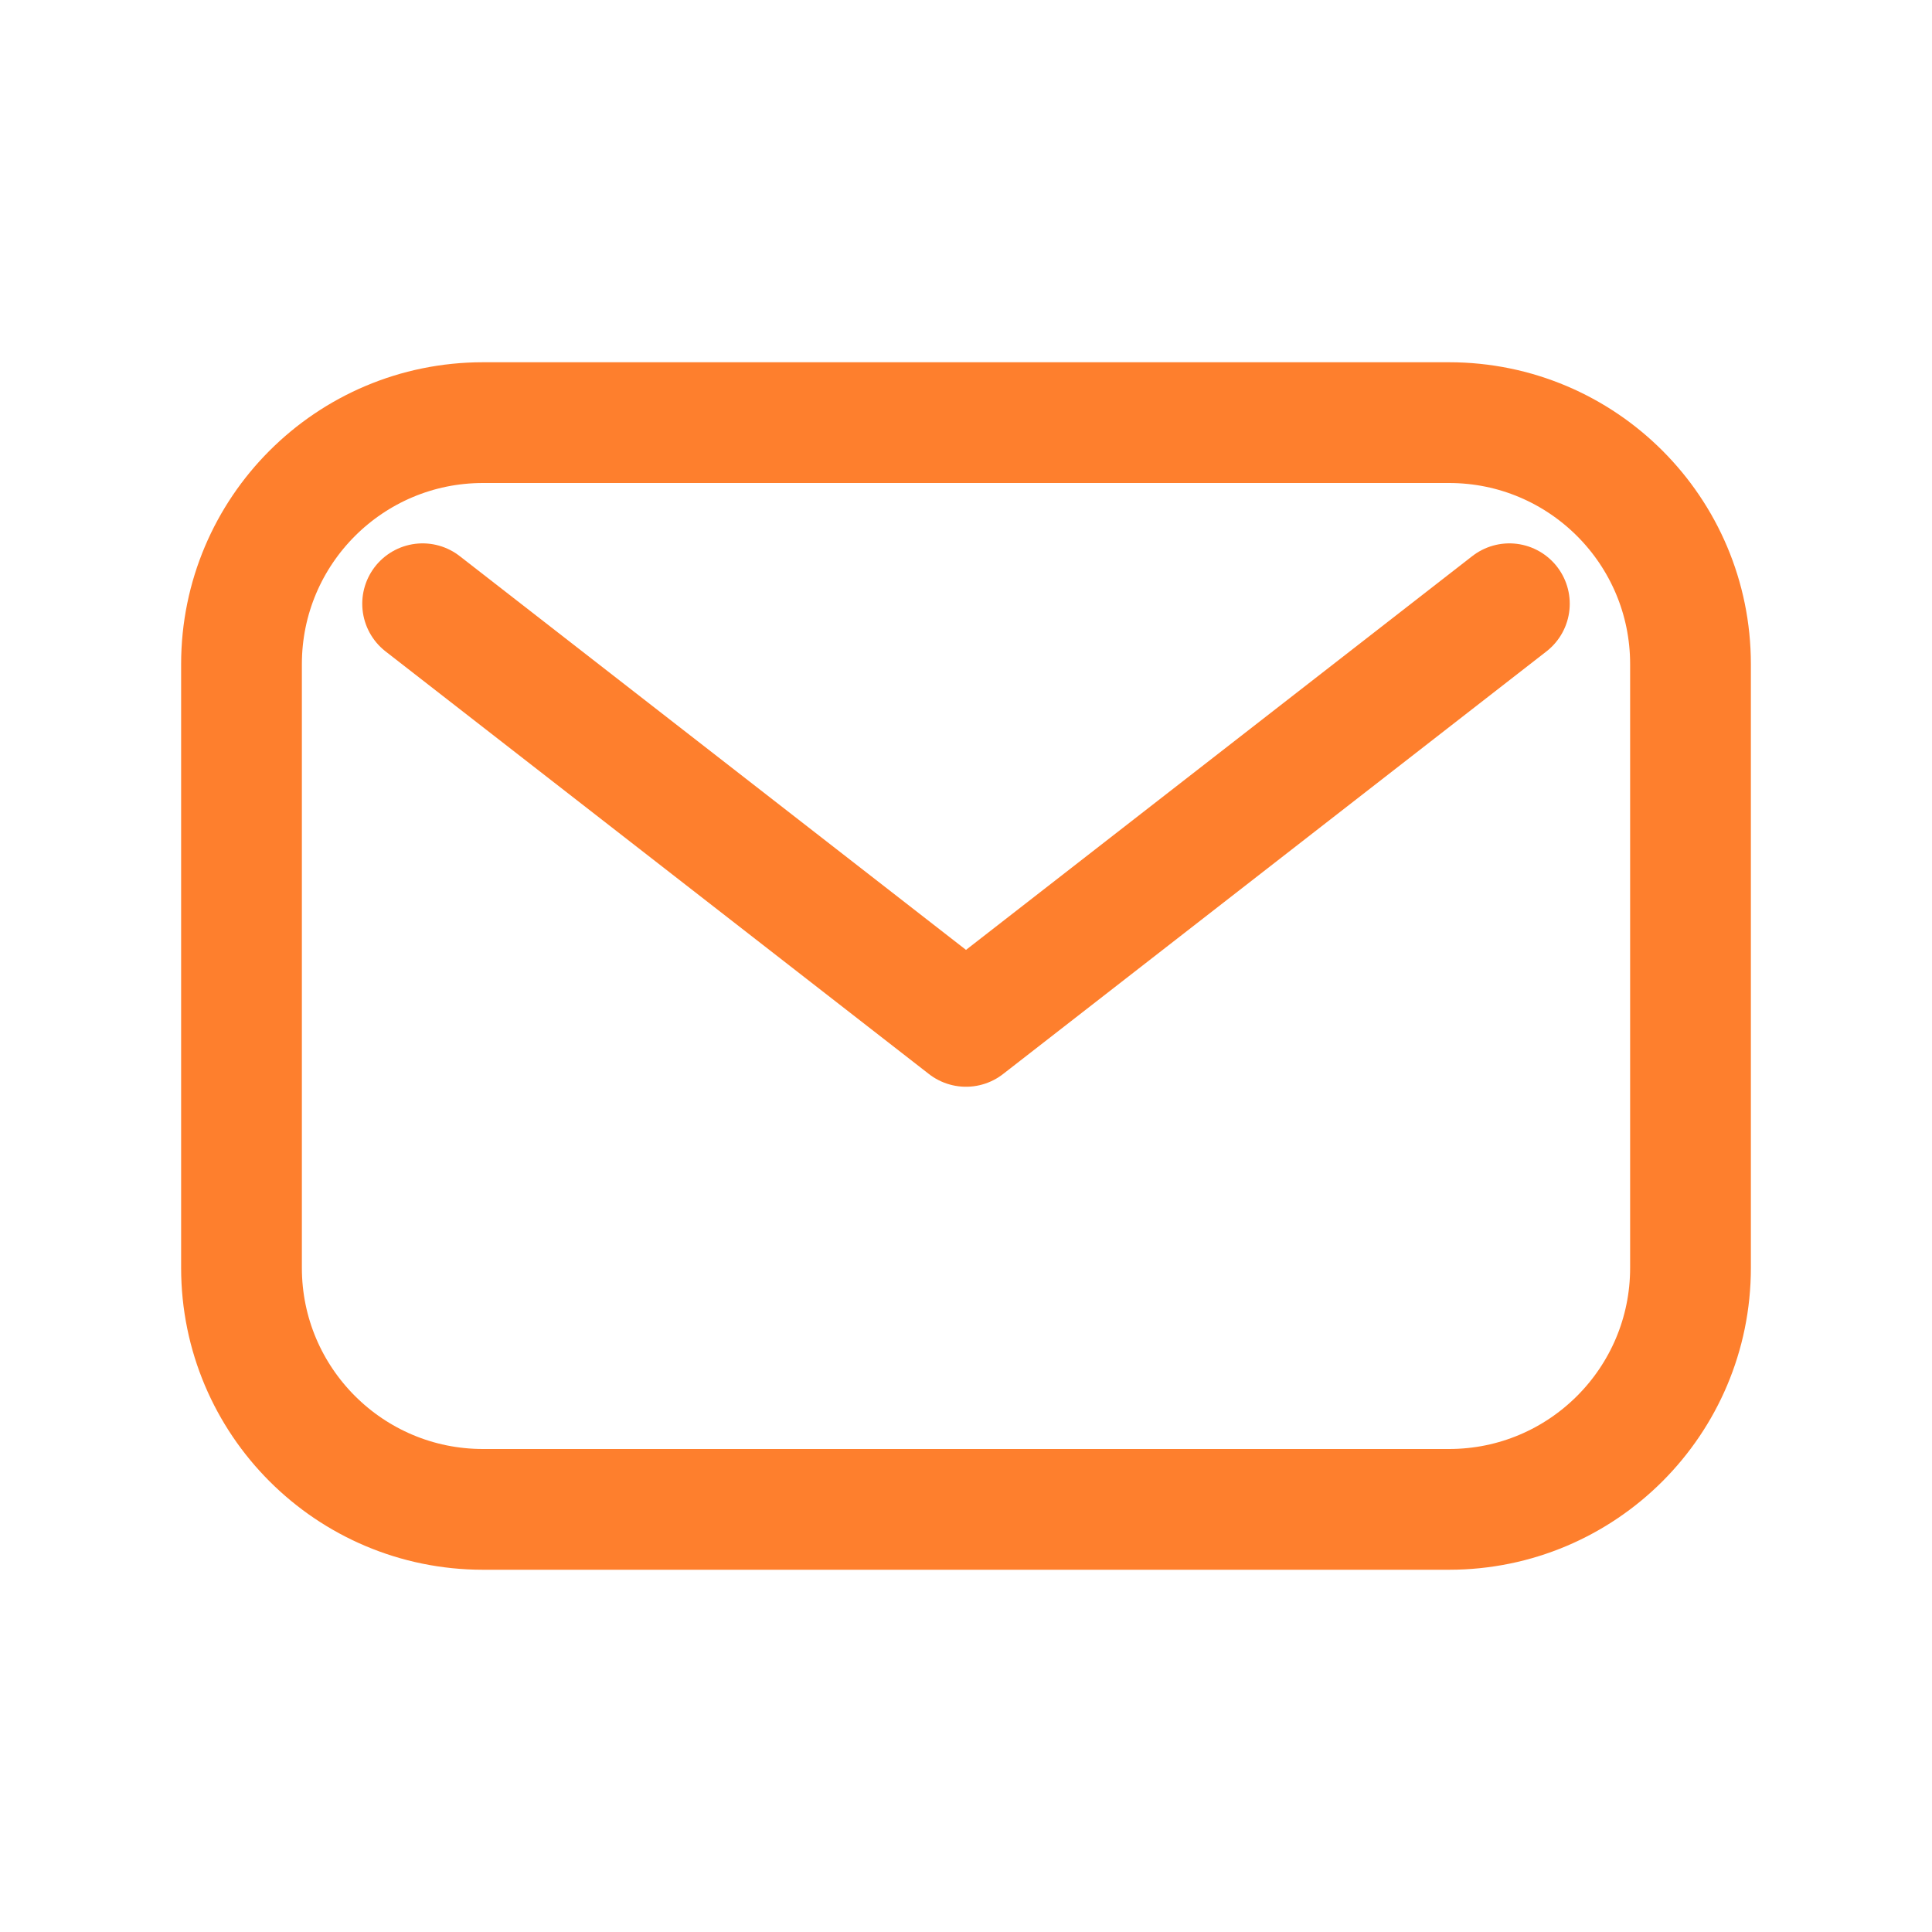
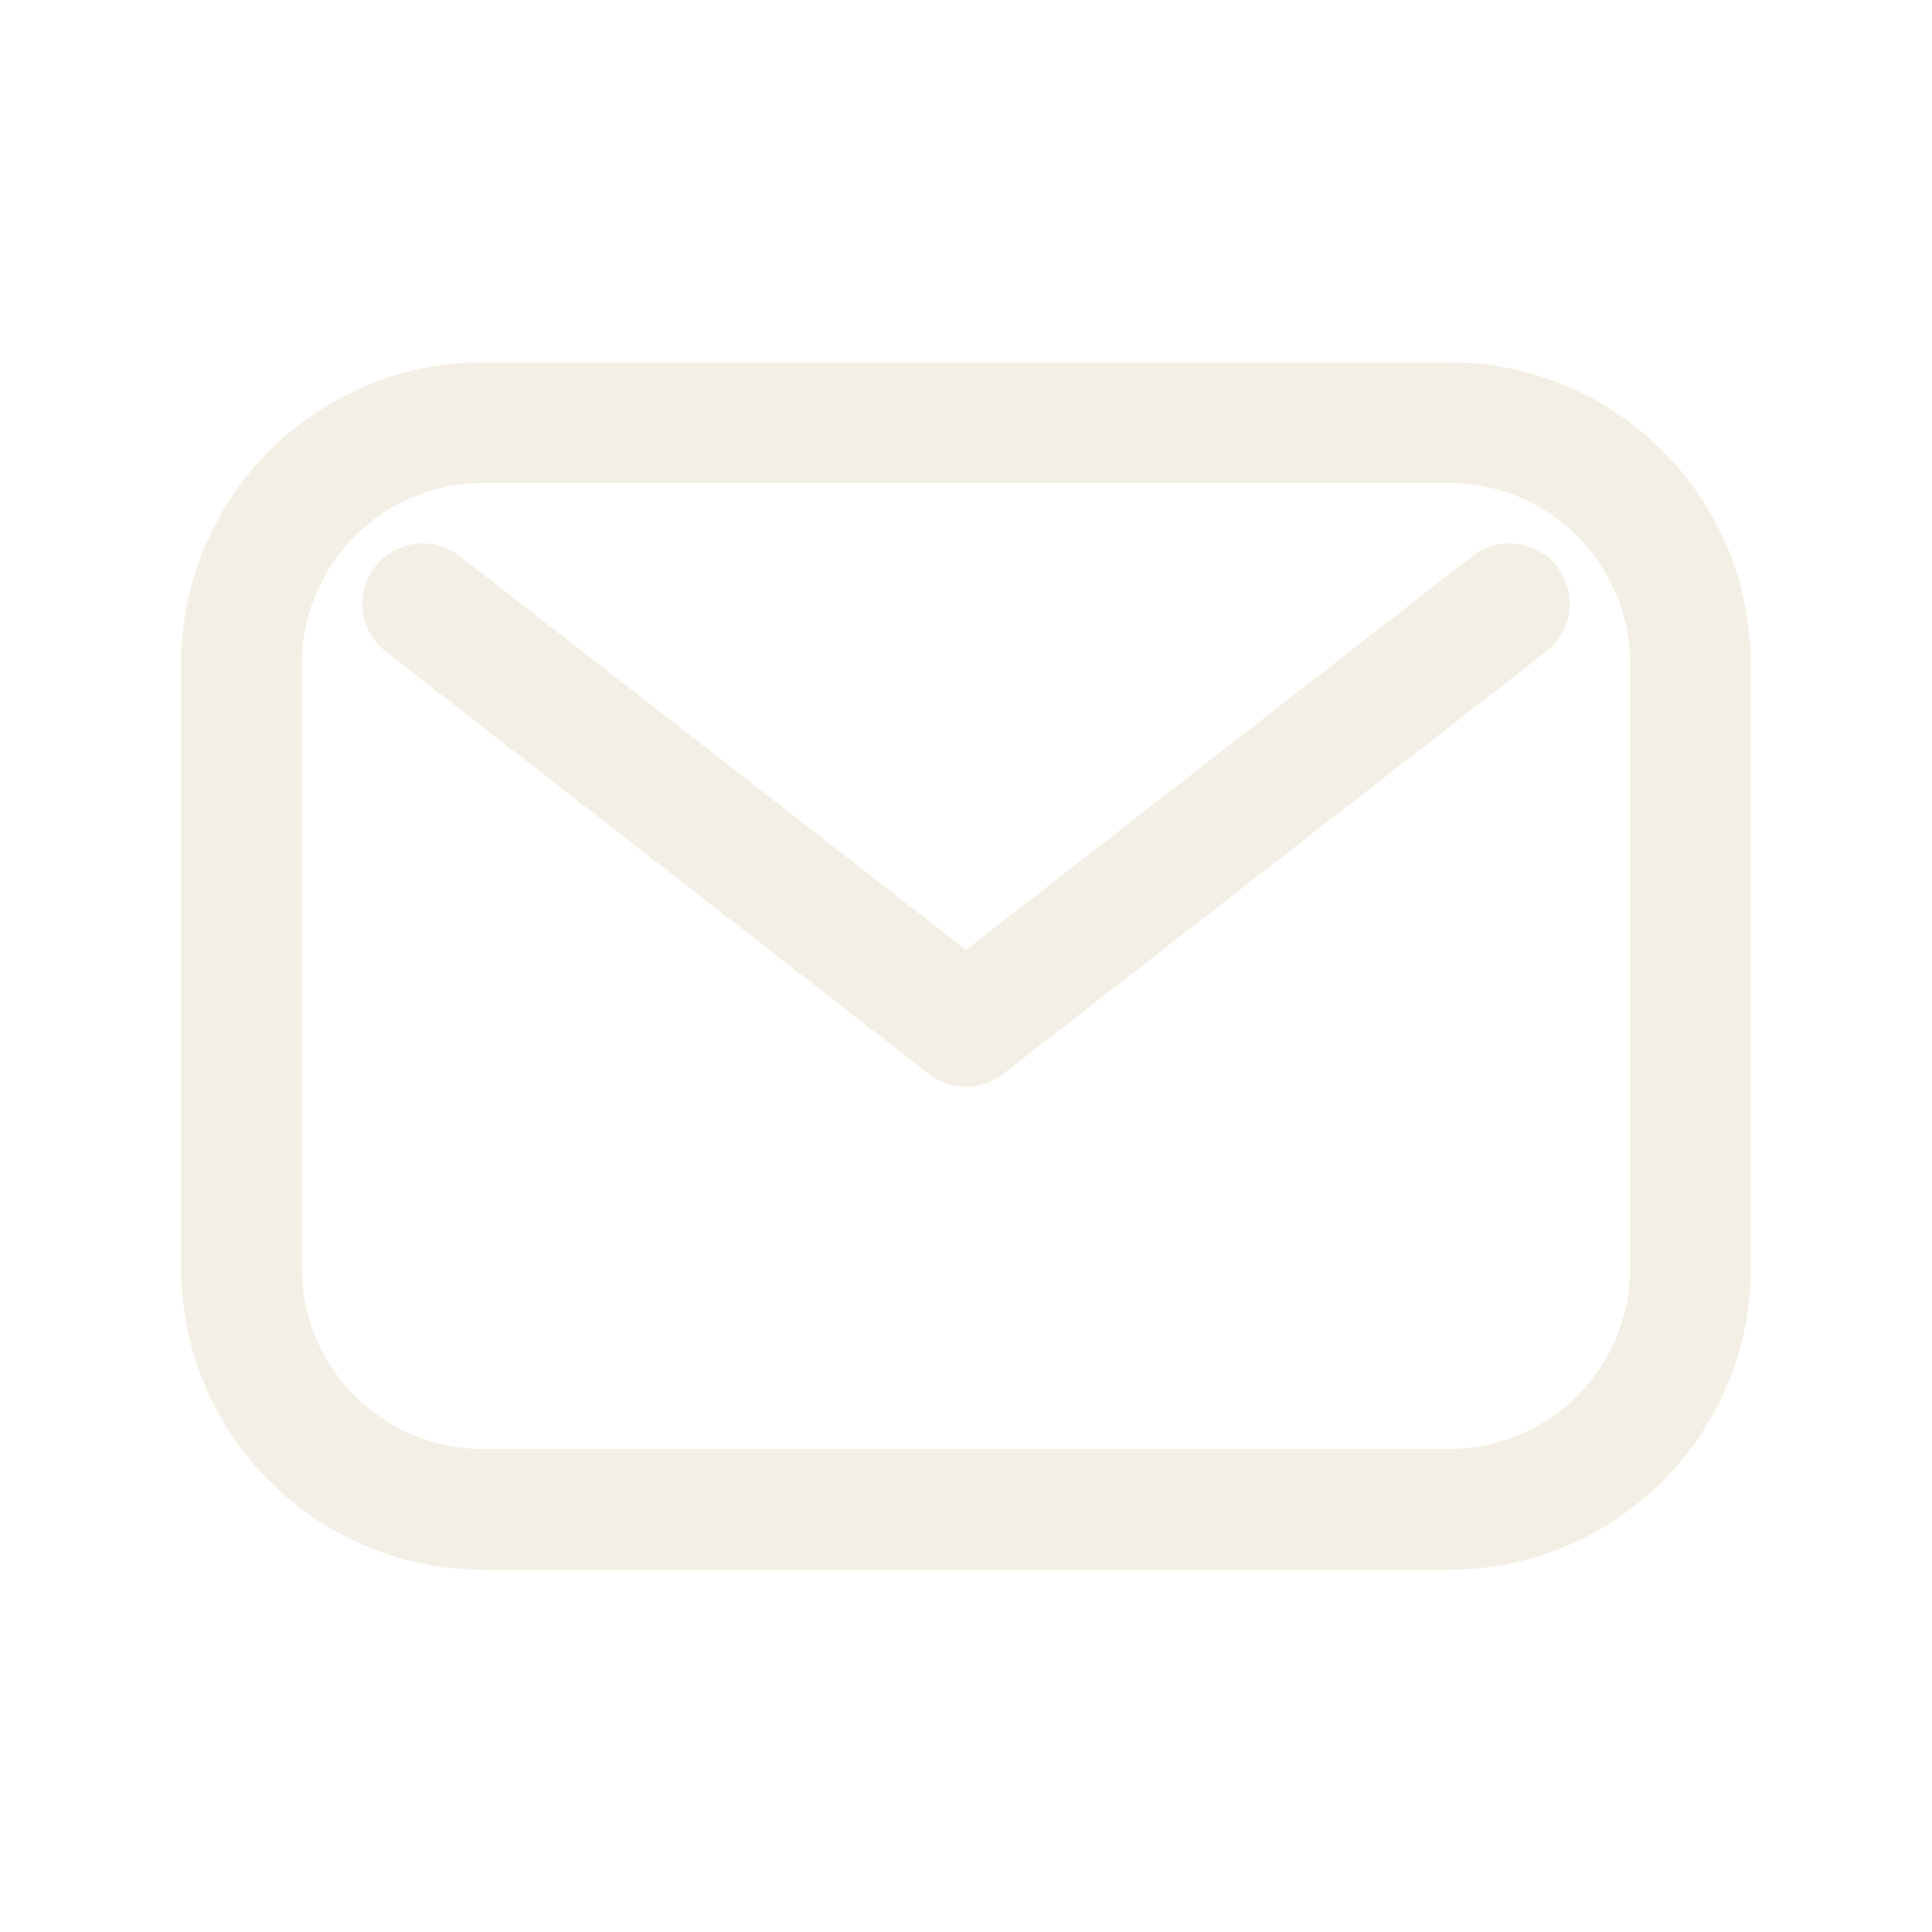
<svg xmlns="http://www.w3.org/2000/svg" width="32" height="32" viewBox="0 0 32 32" fill="none">
-   <rect x="4" y="7" width="24" height="18" rx="4" stroke="#FE7F2D" stroke-width="2" />
-   <path d="M7 10L16 17L25 10" stroke="#FE7F2D" stroke-width="2" stroke-linecap="round" stroke-linejoin="round" />
+   <rect x="4" y="7" width="24" height="18" rx="4" stroke="#f4efe6" stroke-width="2" />
+   <path d="M7 10L16 17L25 10" stroke="#f4efe6" stroke-width="2" stroke-linecap="round" stroke-linejoin="round" />
</svg>
